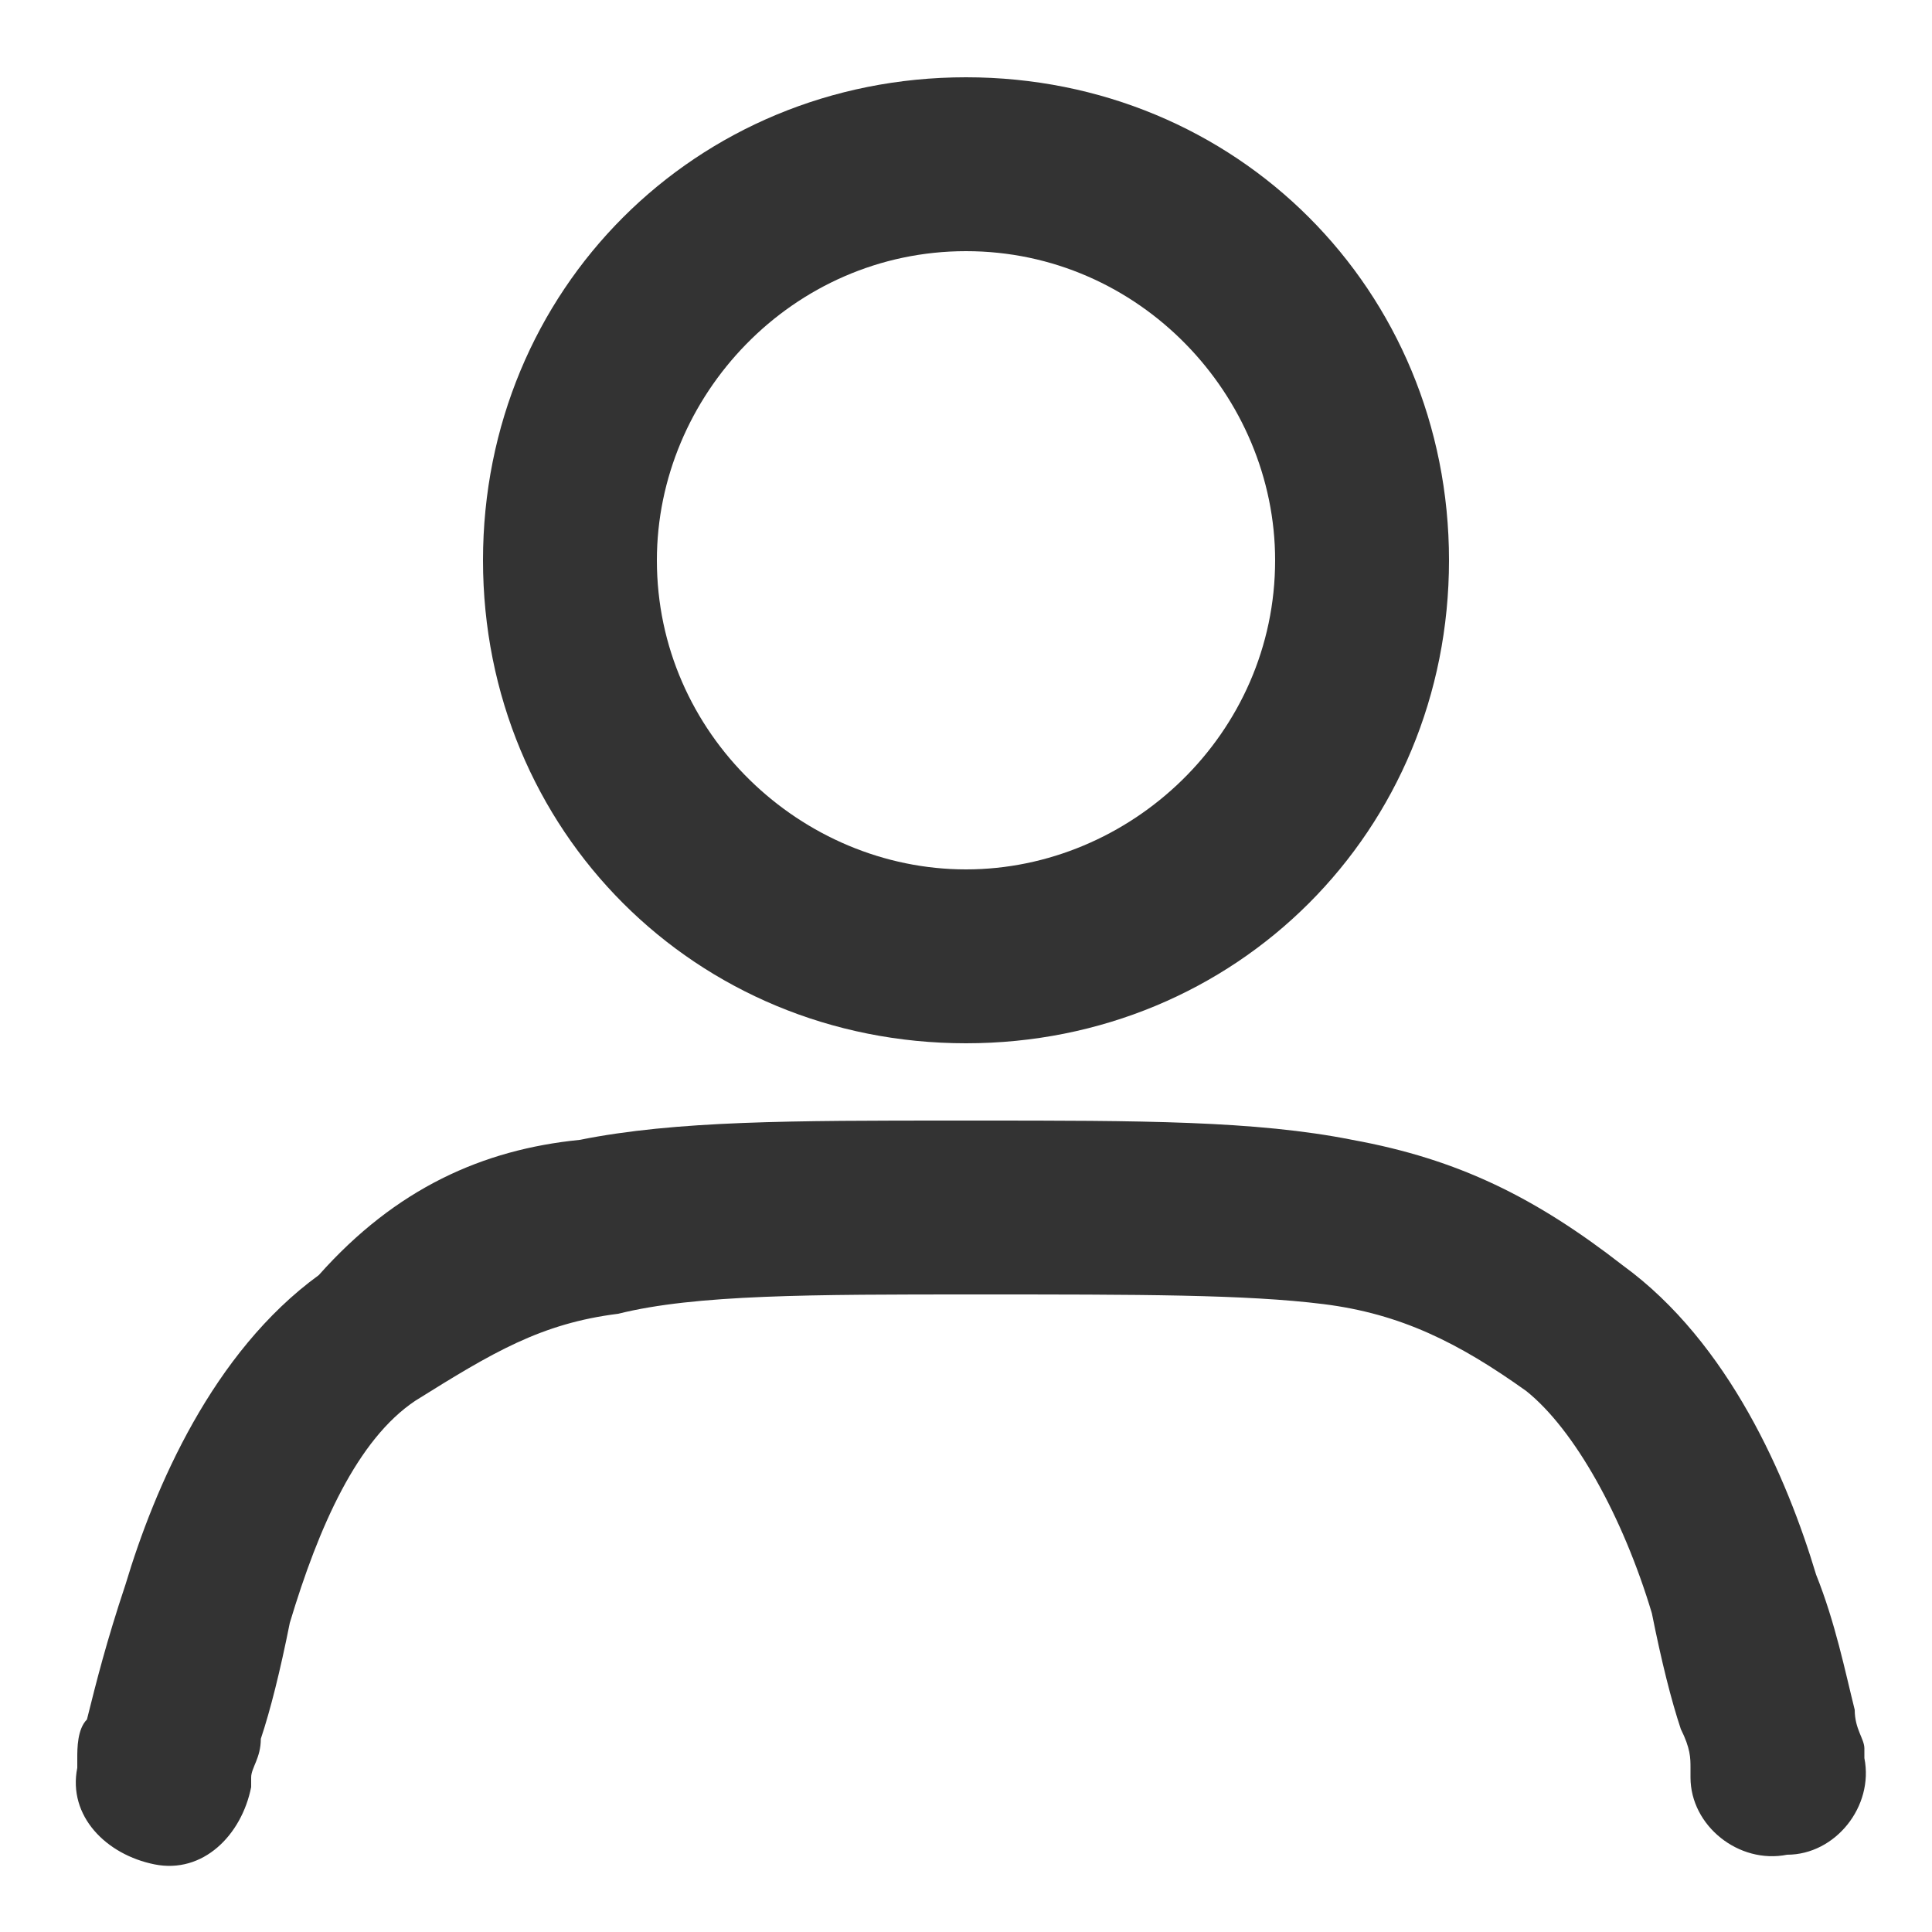
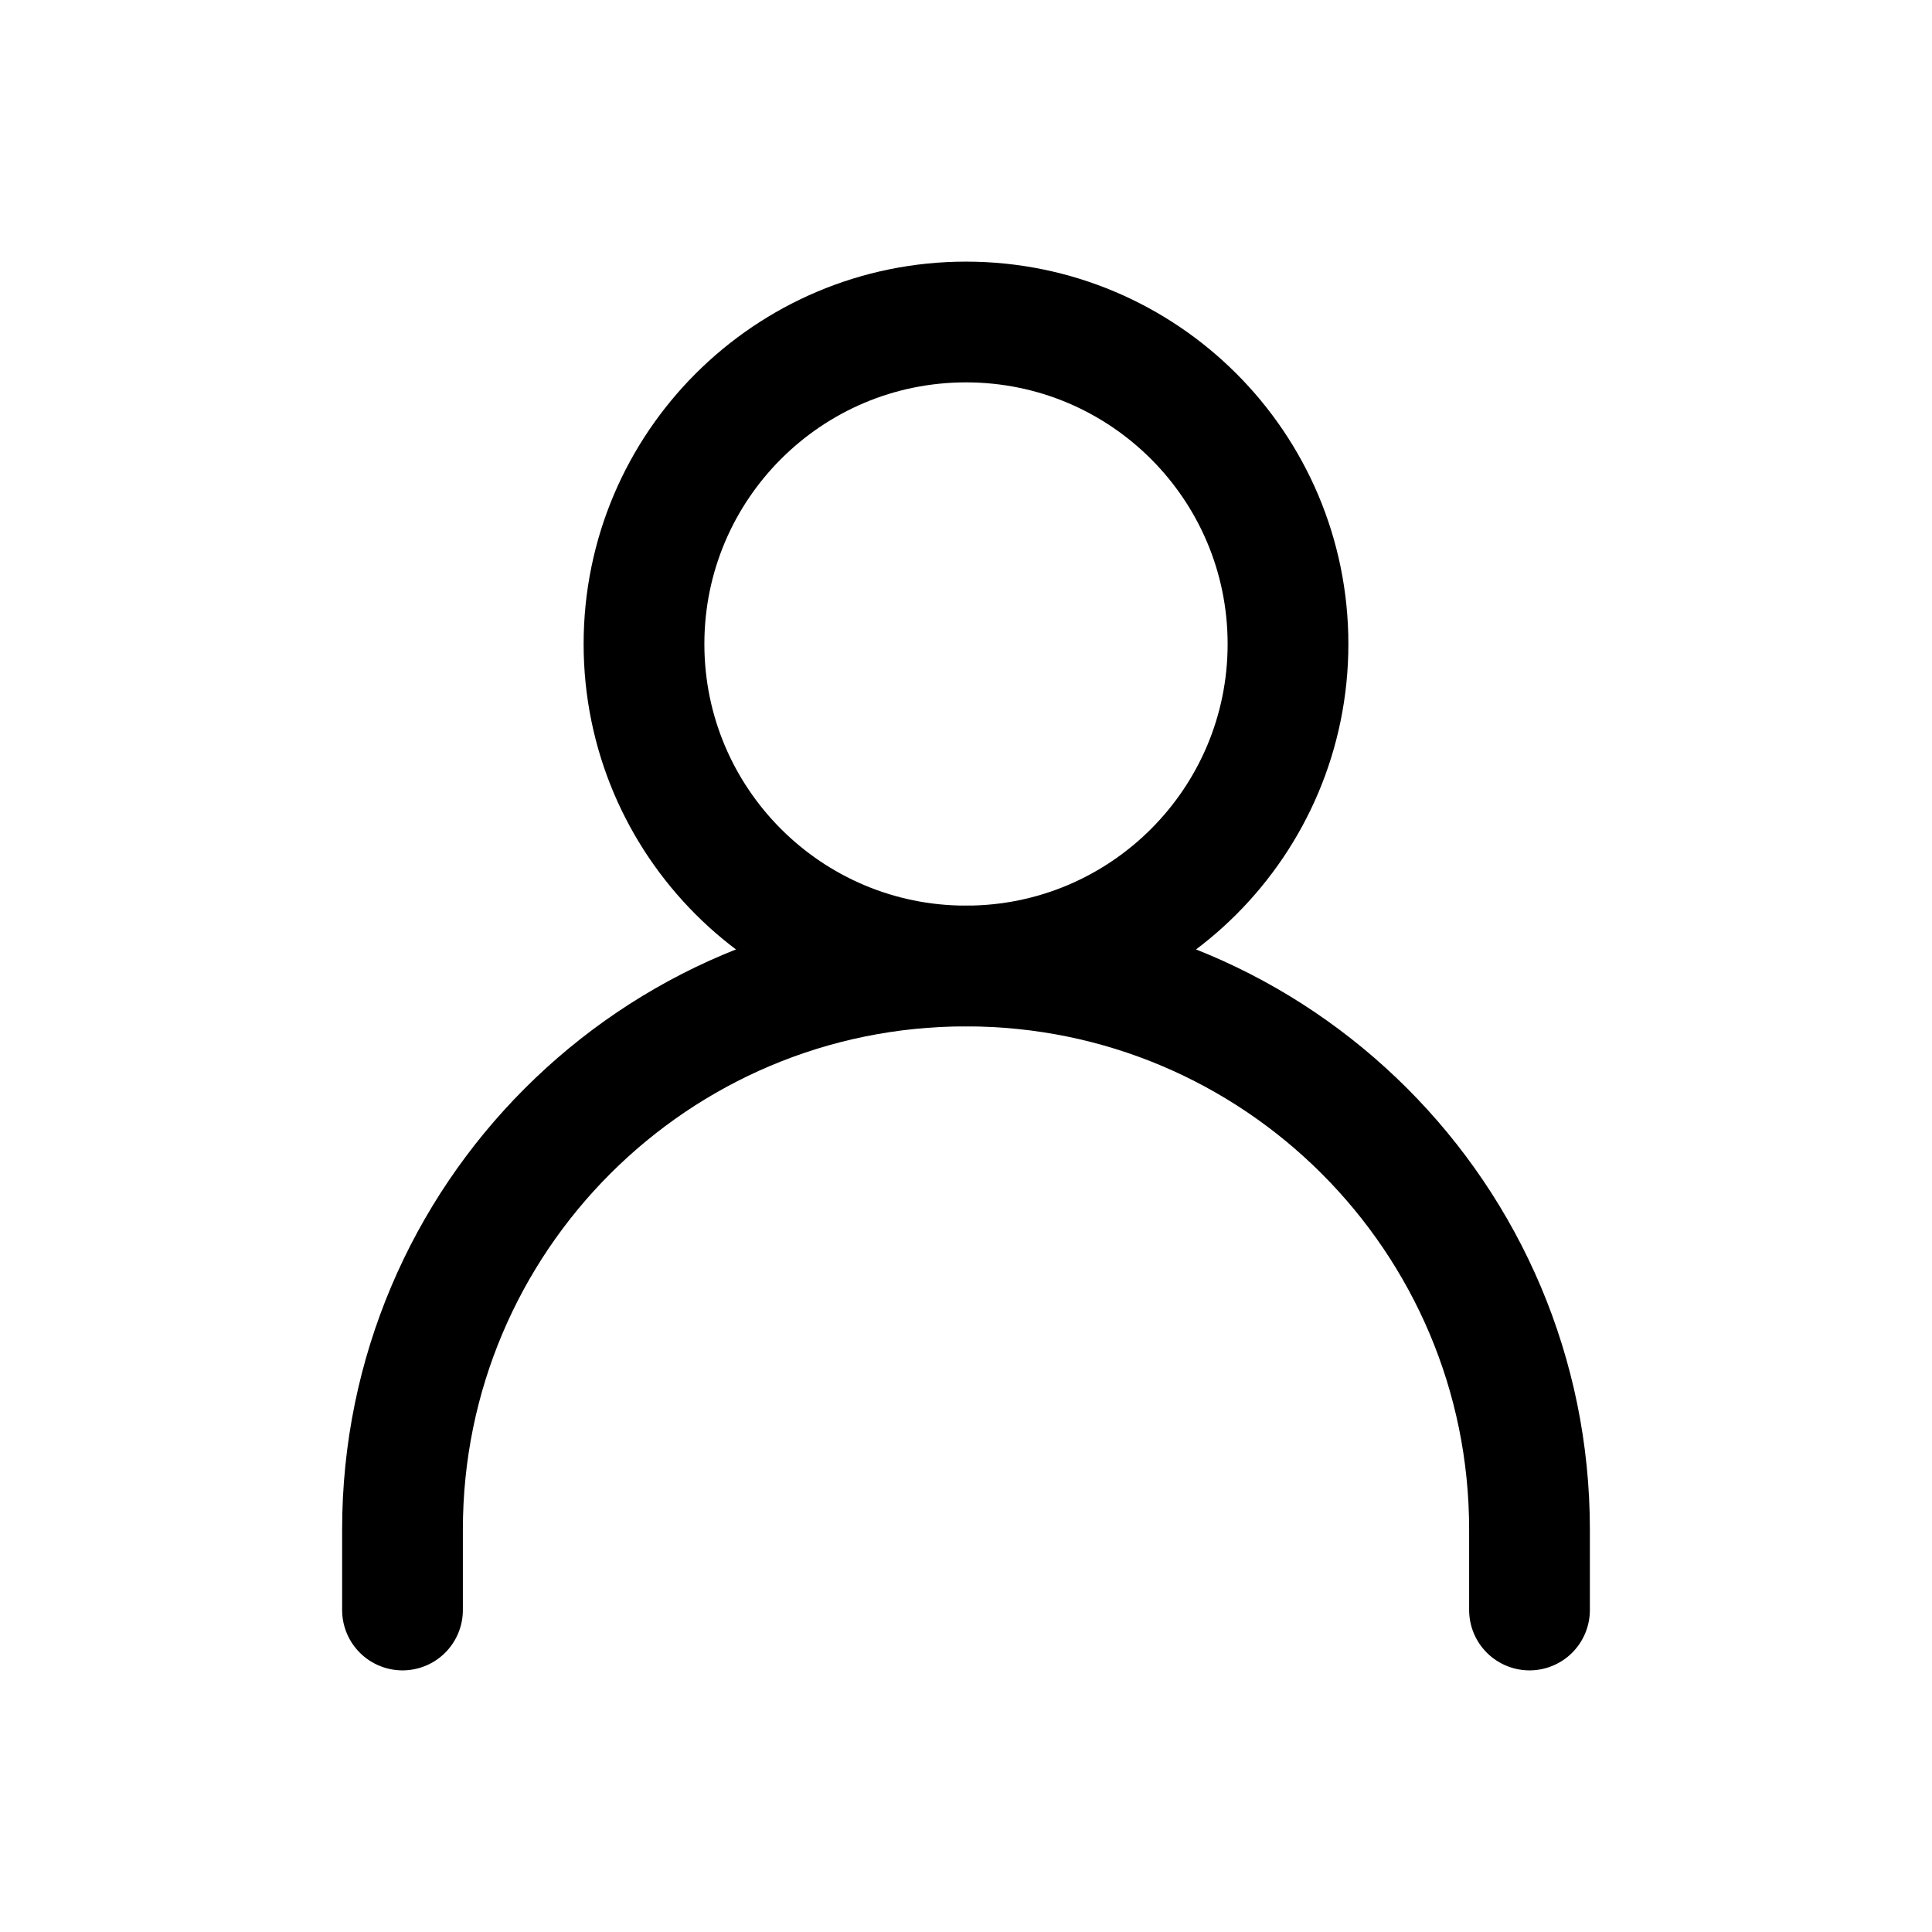
- <svg xmlns="http://www.w3.org/2000/svg" version="1.1" id="レイヤー_1" x="0px" y="0px" viewBox="0 0 20 20" style="enable-background:new 0 0 20 20;" xml:space="preserve">
-   <style type="text/css">
- 	.st0{fill-rule:evenodd;clip-rule:evenodd;fill:#333333;}
- </style>
-   <path class="st0" d="M10,9c1.7,0,3.2-1.4,3.2-3.2c0-1.7-1.4-3.2-3.2-3.2S6.8,4.1,6.8,5.8C6.8,7.6,8.3,9,10,9z M10,10.8  c2.8,0,5-2.2,5-5c0-2.8-2.2-5-5-5c-2.8,0-5,2.2-5,5C5,8.6,7.2,10.8,10,10.8z" />
-   <path class="st0" d="M6.4,13.6c-0.8,0.1-1.3,0.4-2.1,0.9c-0.6,0.4-1,1.3-1.3,2.3c-0.1,0.5-0.2,0.9-0.3,1.2c0,0.2-0.1,0.3-0.1,0.4  c0,0,0,0.1,0,0.1l0,0l0,0c-0.1,0.5-0.5,0.9-1,0.8c-0.5-0.1-0.9-0.5-0.8-1l0.9,0.1c-0.9-0.1-0.9-0.1-0.9-0.1l0,0l0,0l0,0l0,0  c0,0,0-0.1,0-0.1c0-0.1,0-0.3,0.1-0.4c0.1-0.4,0.2-0.8,0.4-1.4c0.3-1,0.9-2.4,2-3.2C4.1,12.3,5,11.9,6,11.8c1-0.2,2.2-0.2,3.9-0.2  h0.2c1.7,0,2.9,0,3.9,0.2c1.1,0.2,1.9,0.6,2.8,1.3c1.1,0.8,1.7,2.2,2,3.2c0.2,0.5,0.3,1,0.4,1.4c0,0.2,0.1,0.3,0.1,0.4  c0,0.1,0,0.1,0,0.1l0,0l0,0l0,0l0,0c0,0,0,0-0.9,0.1l0.9-0.1c0.1,0.5-0.3,1-0.8,1c-0.5,0.1-1-0.3-1-0.8l0,0l0,0c0,0,0-0.1,0-0.1  c0-0.1,0-0.2-0.1-0.4c-0.1-0.3-0.2-0.7-0.3-1.2c-0.3-1-0.8-1.9-1.3-2.3c-0.7-0.5-1.3-0.8-2.1-0.9c-0.8-0.1-1.9-0.1-3.6-0.1  S7.2,13.4,6.4,13.6" />
+ <svg xmlns="http://www.w3.org/2000/svg" width="40px" height="40px" stroke-width="1.5" viewBox="0 0 24 24" fill="none" color="#000000">
+   <path d="M5 20V19C5 15.134 8.134 12 12 12V12C15.866 12 19 15.134 19 19V20" stroke="#000000" stroke-width="1.5" stroke-linecap="round" stroke-linejoin="round" />
+   <path d="M12 12C14.209 12 16 10.209 16 8C16 5.791 14.209 4 12 4C9.791 4 8 5.791 8 8C8 10.209 9.791 12 12 12Z" stroke="#000000" stroke-width="1.5" stroke-linecap="round" stroke-linejoin="round" />
</svg>
